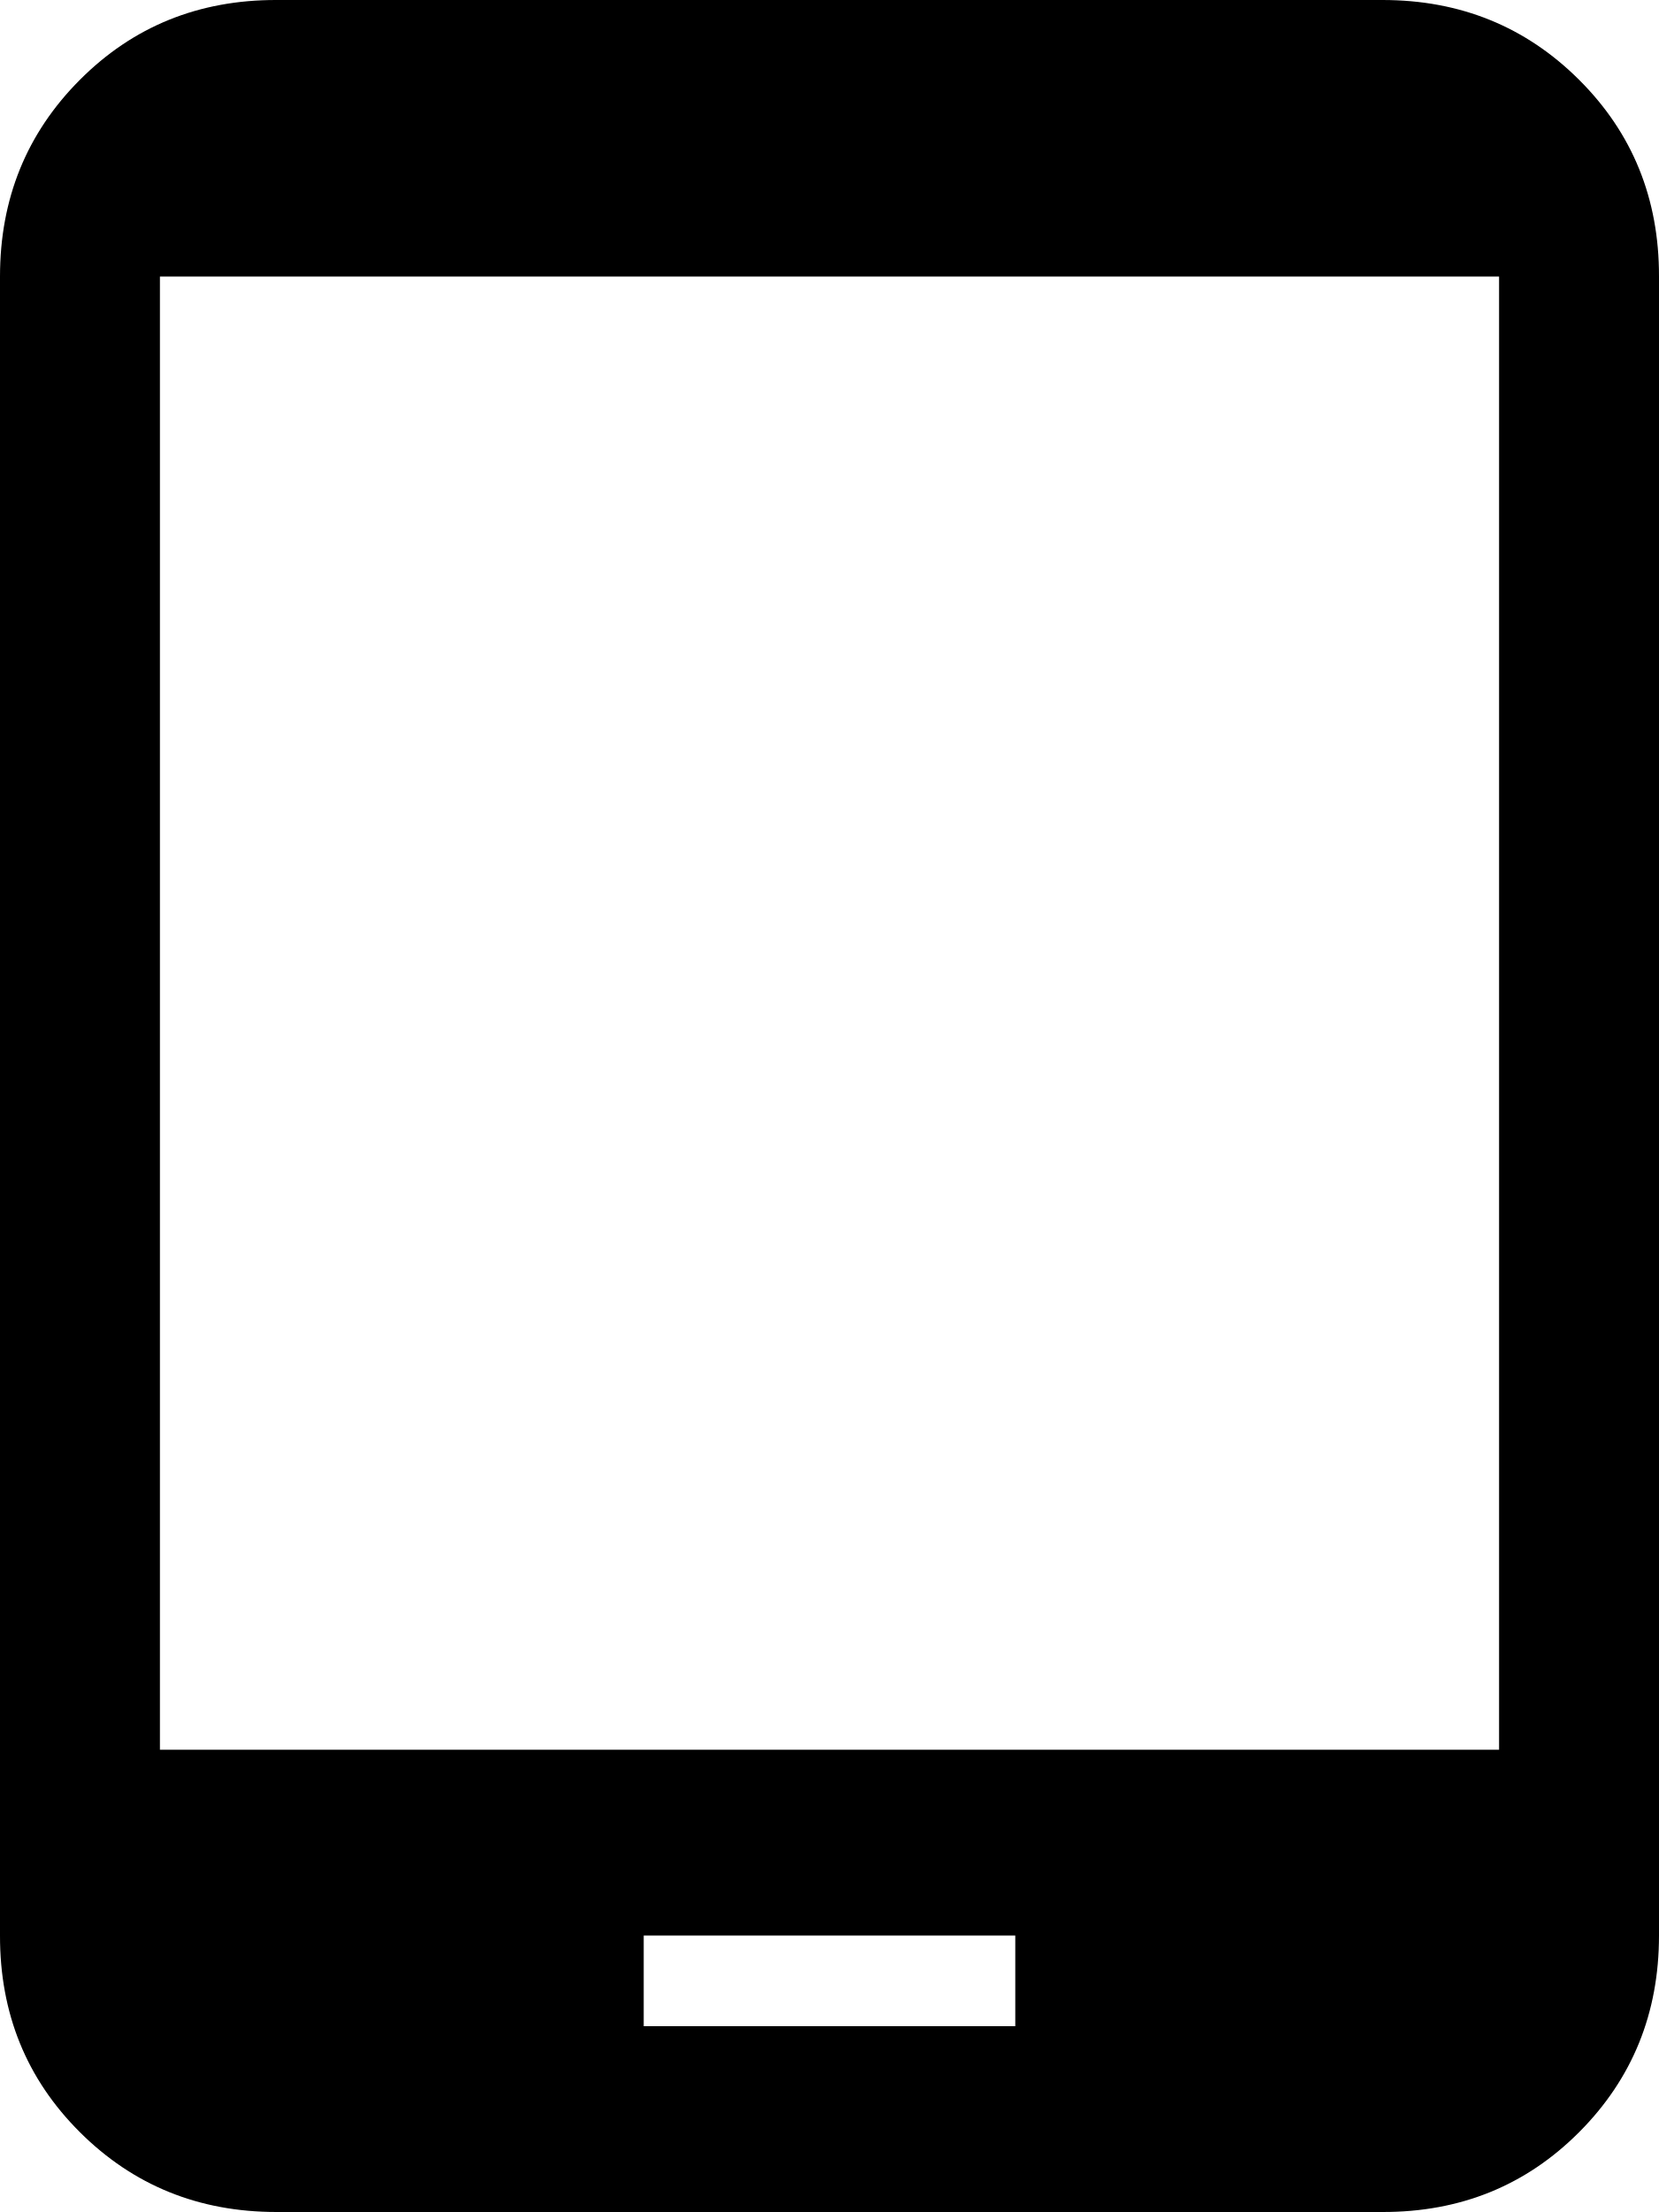
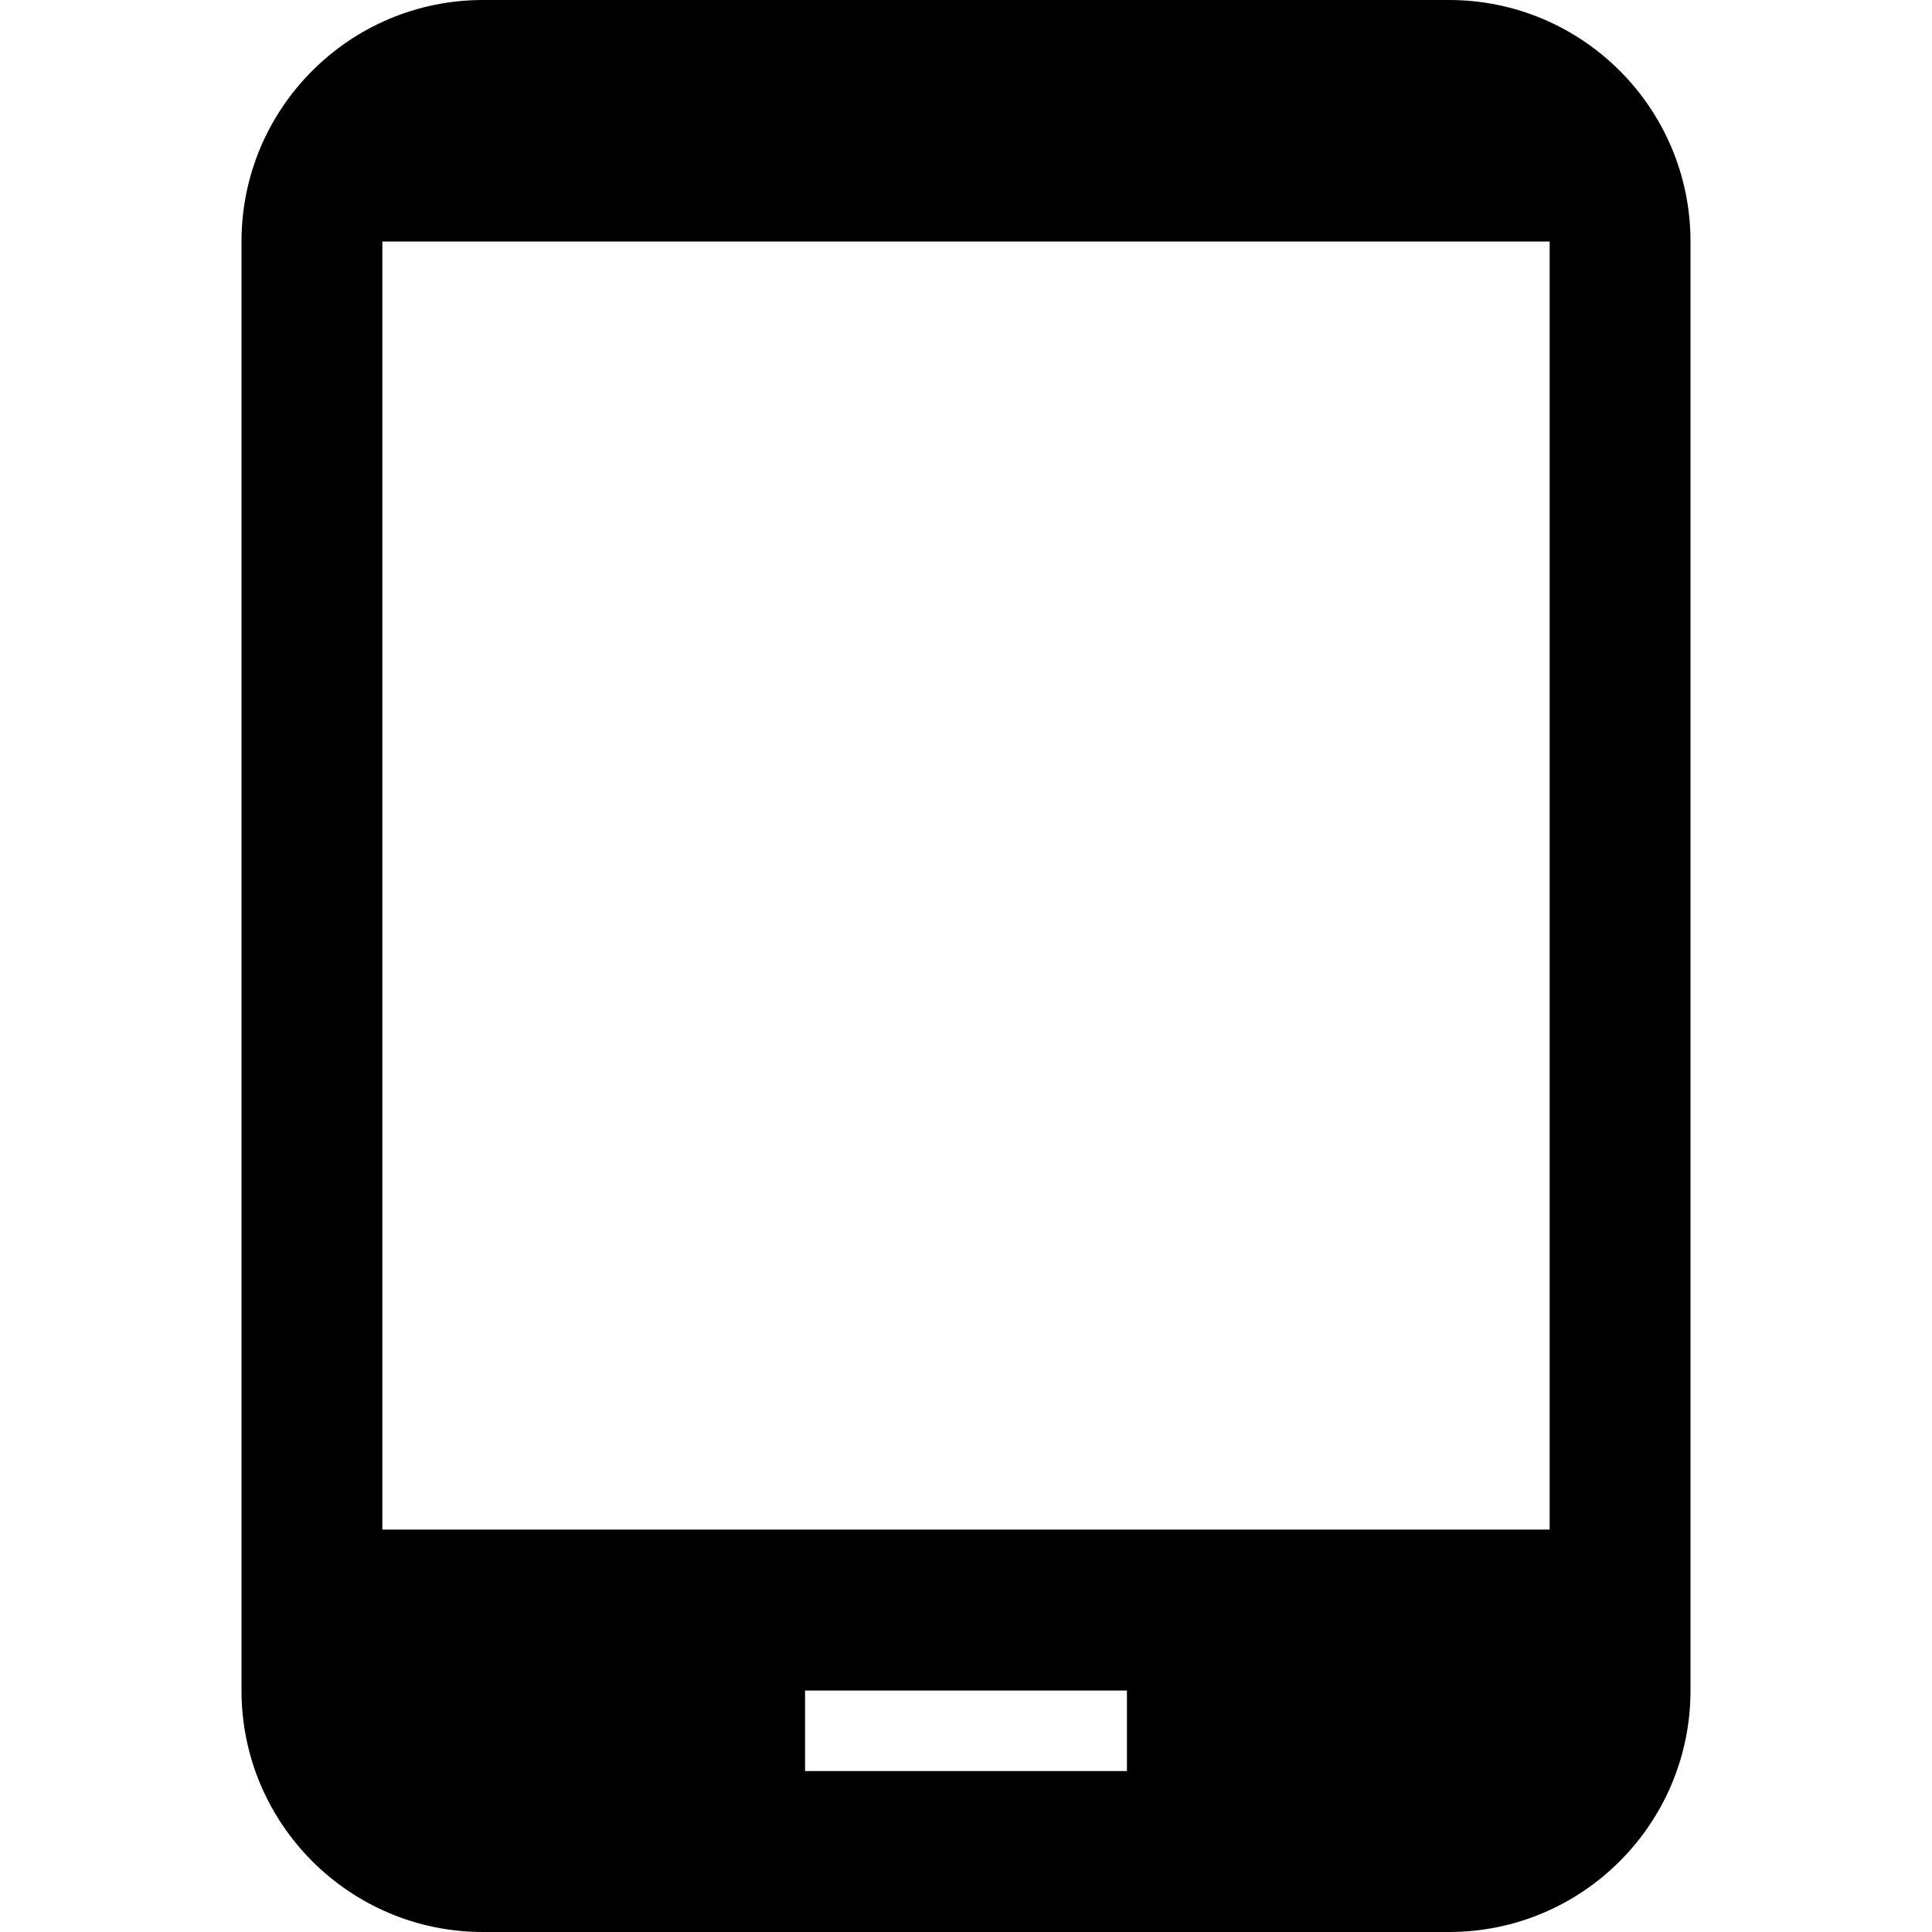
- <svg xmlns="http://www.w3.org/2000/svg" height="1000" width="750.0">
-   <path d="m625 0q52.7 0 88.9 36.1t36.1 88.9v750q0 52.7-36.1 88.9t-88.9 36.1h-500q-52.7 0-88.9-36.1t-36.1-88.9v-750q0-52.7 36.1-88.9t88.9-36.1h500z m-166 916v-41h-168v41h168z m218.7-125v-666h-605.4v666h605.4z" />
+ <svg xmlns="http://www.w3.org/2000/svg" height="1000" width="1000.0">
+   <path d="m750 0h-500c-69 0-125 56-125 125v750c0 69 56 125 125 125h500c69 0 125-56 125-125v-750c0-69-56-125-125-125z m-166.7 916.7h-166.6v-41.7h166.6v41.7z m218.8-125h-604.2v-666.7h604.2v666.7z" />
</svg>
